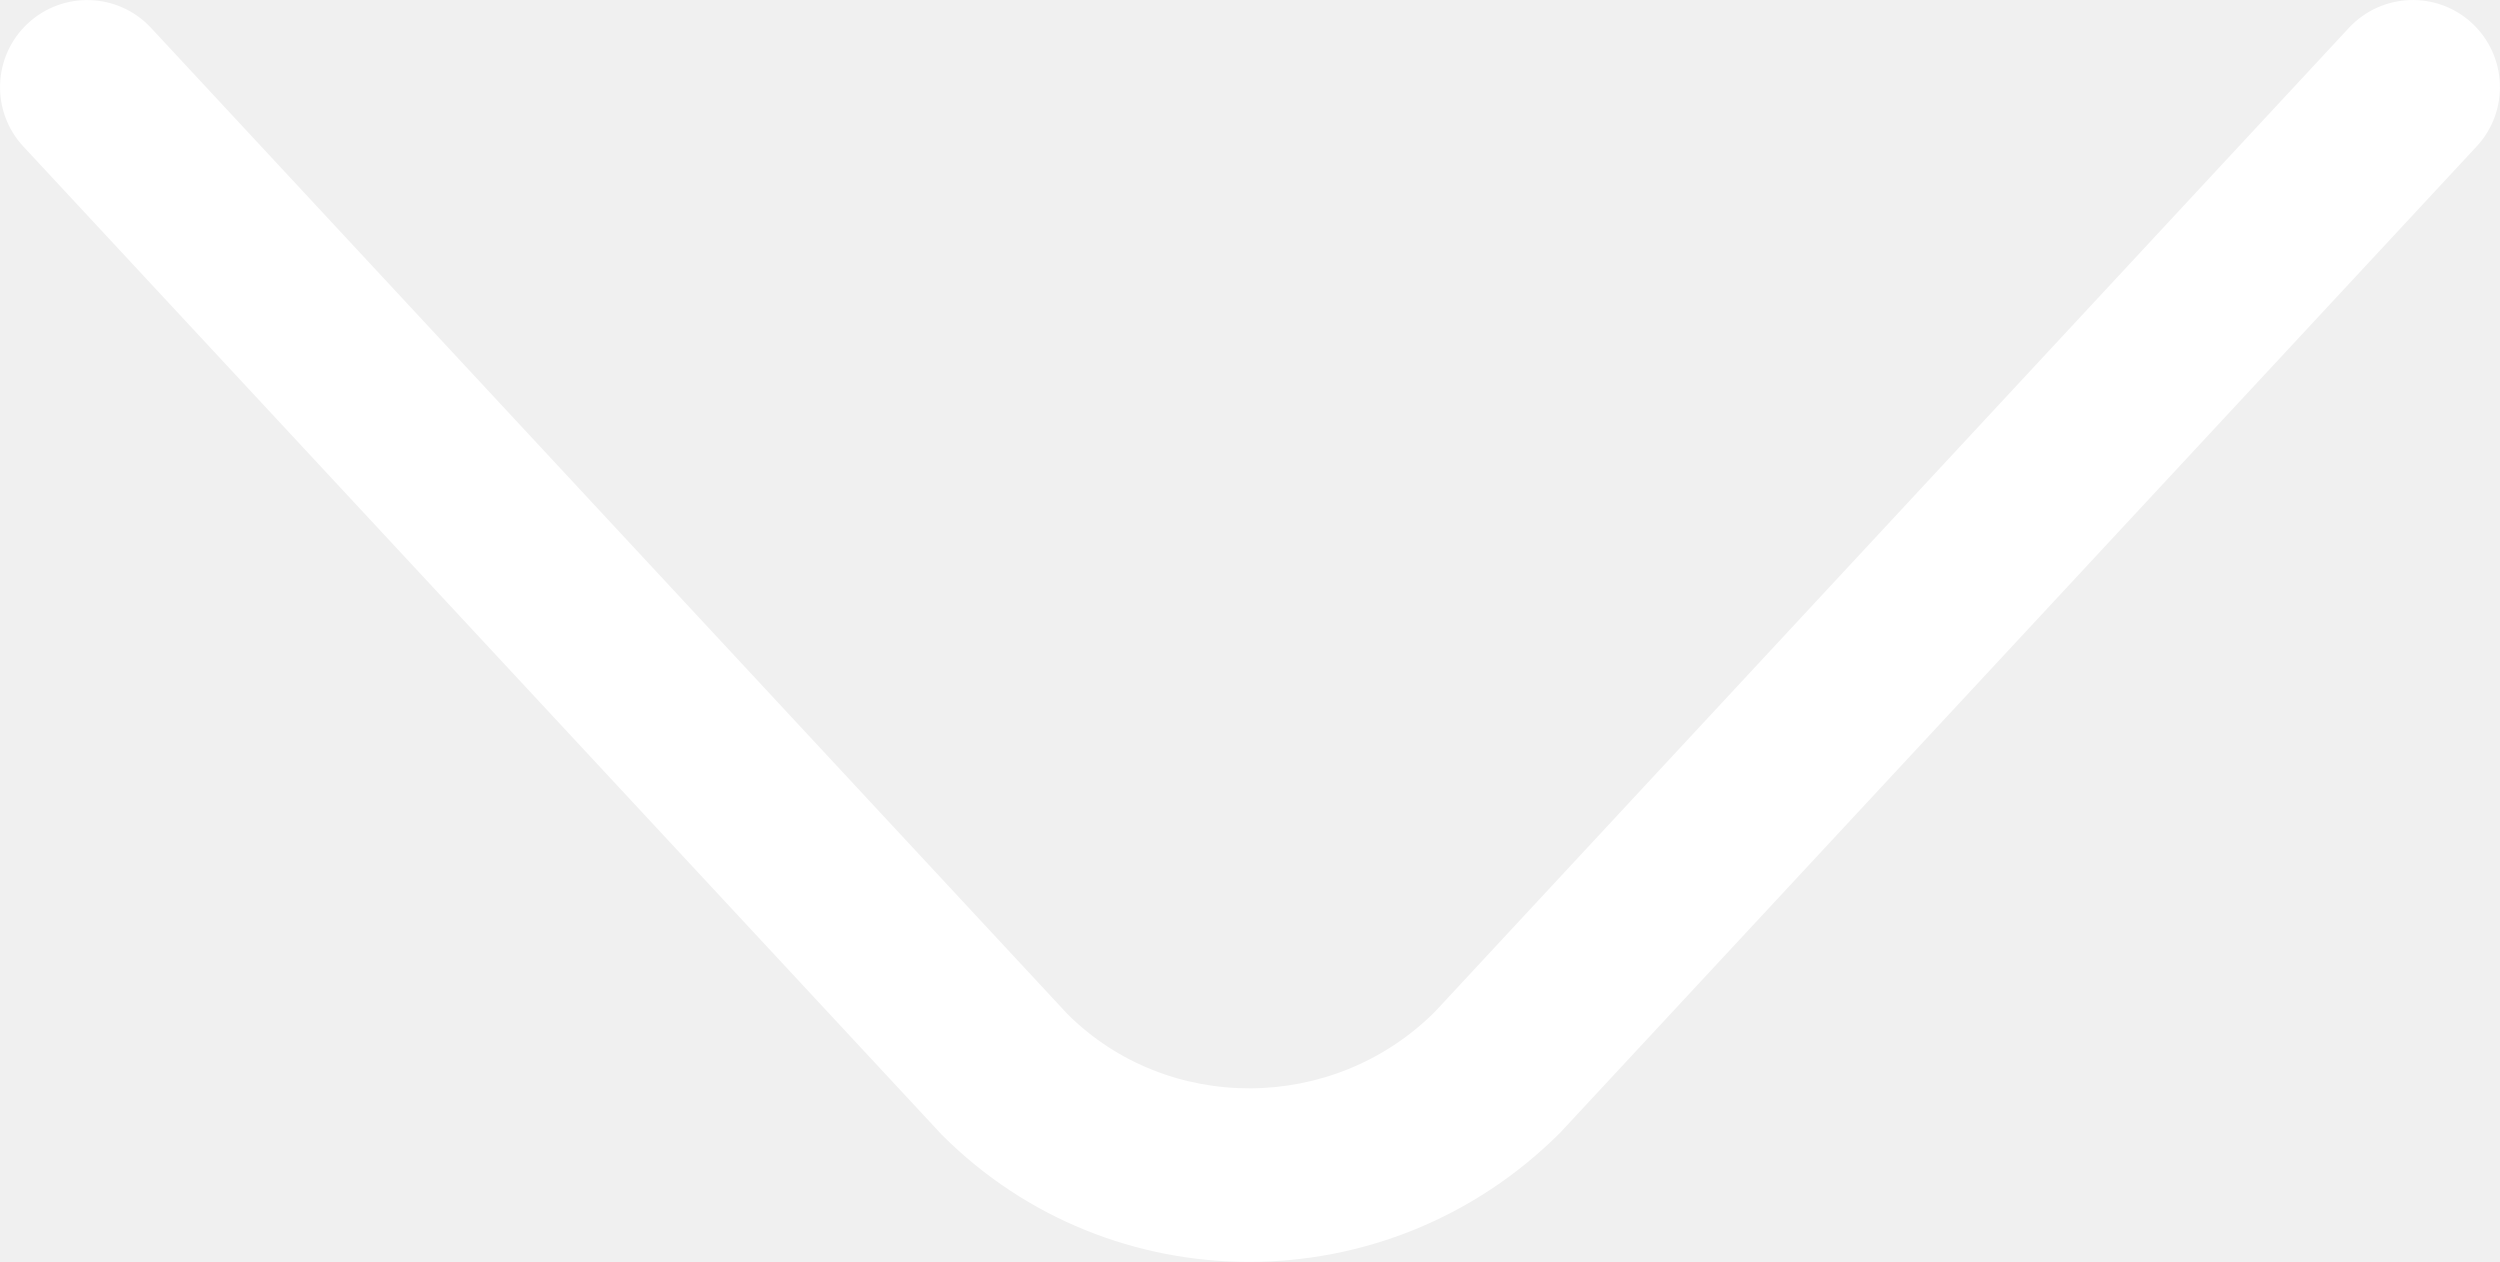
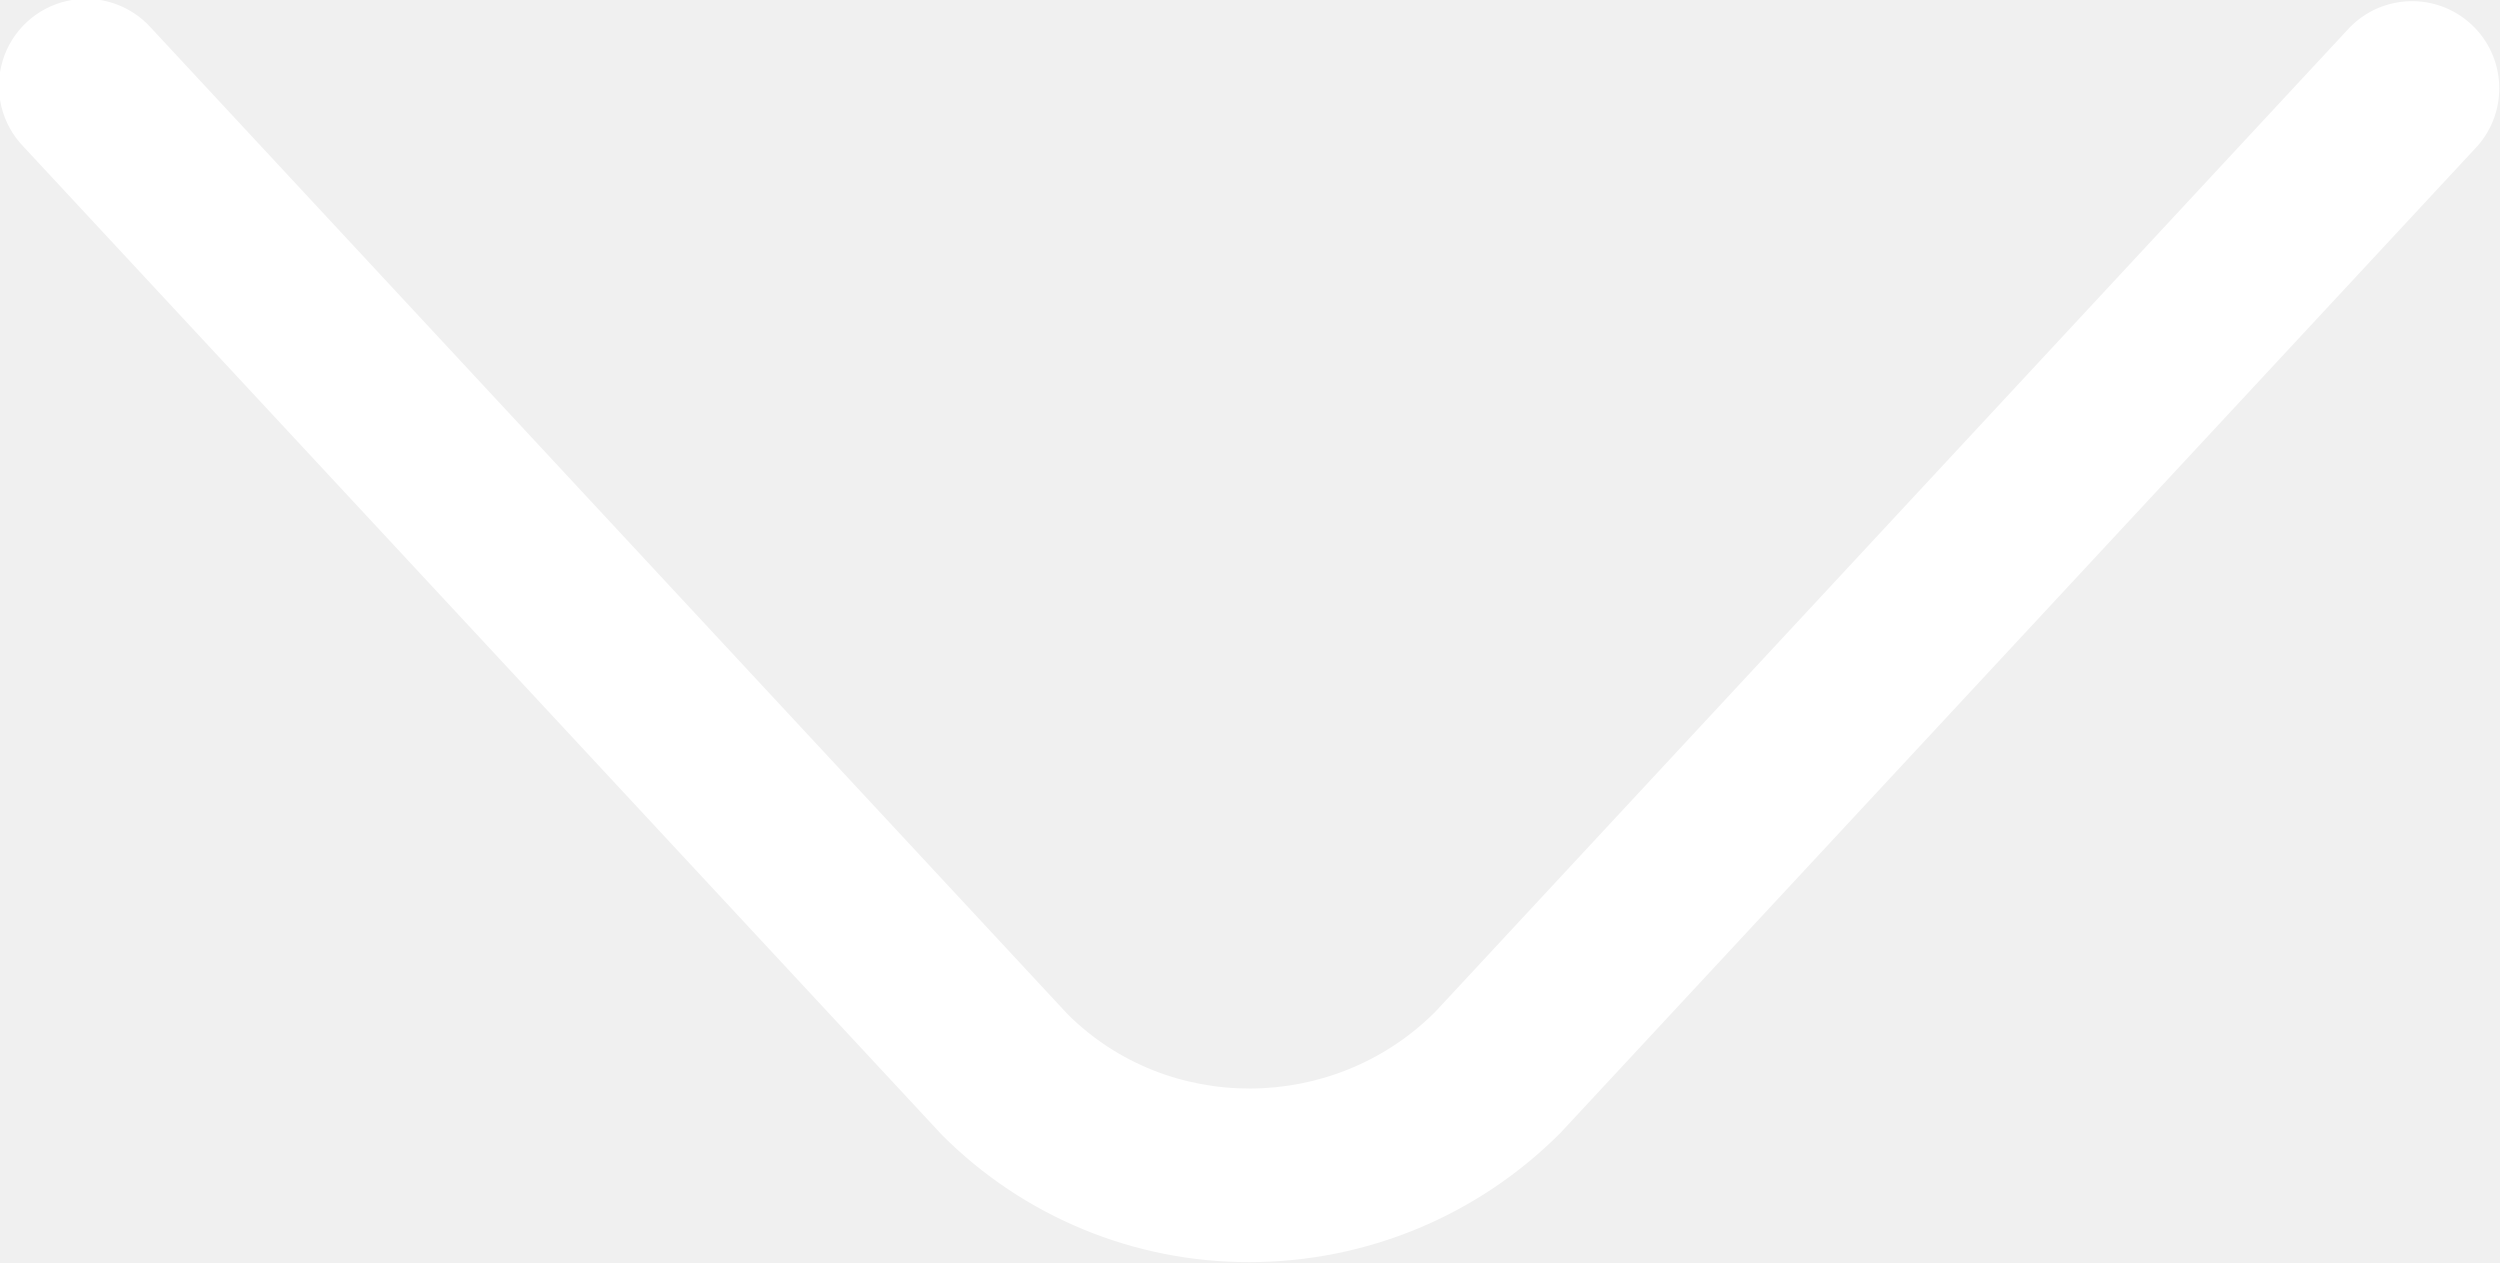
- <svg xmlns="http://www.w3.org/2000/svg" version="1.1" id="Layer_1" x="0px" y="0px" width="28.685px" height="14.479px" viewBox="0 0 28.685 14.479" enable-background="new 0 0 28.685 14.479" xml:space="preserve">
-   <g>
-     <g>
-       <path fill="#FFFFFF" d="M14.332,14.479c-1.279,0-2.554-0.486-3.525-1.458L0.268,1.681c-0.376-0.404-0.353-1.037,0.052-1.413    c0.403-0.374,1.036-0.354,1.413,0.052l10.514,11.314c1.145,1.143,3.049,1.142,4.218-0.026L26.952,0.319    c0.378-0.405,1.011-0.426,1.413-0.052c0.404,0.376,0.428,1.009,0.052,1.413L17.903,12.995    C16.913,13.986,15.62,14.479,14.332,14.479z" />
-     </g>
-   </g>
+ <svg xmlns="http://www.w3.org/2000/svg" width="28.68" height="14.48">
+   <path fill="#FFF" d="M14.332 14.479a4.964 4.964 0 01-3.525-1.458L.268 1.681A1 1 0 111.733.32l10.514 11.314c1.145 1.143 3.049 1.142 4.218-.026L26.952.319a1 1 0 011.465 1.361L17.903 12.995a5.033 5.033 0 01-3.571 1.484z" />
</svg>
